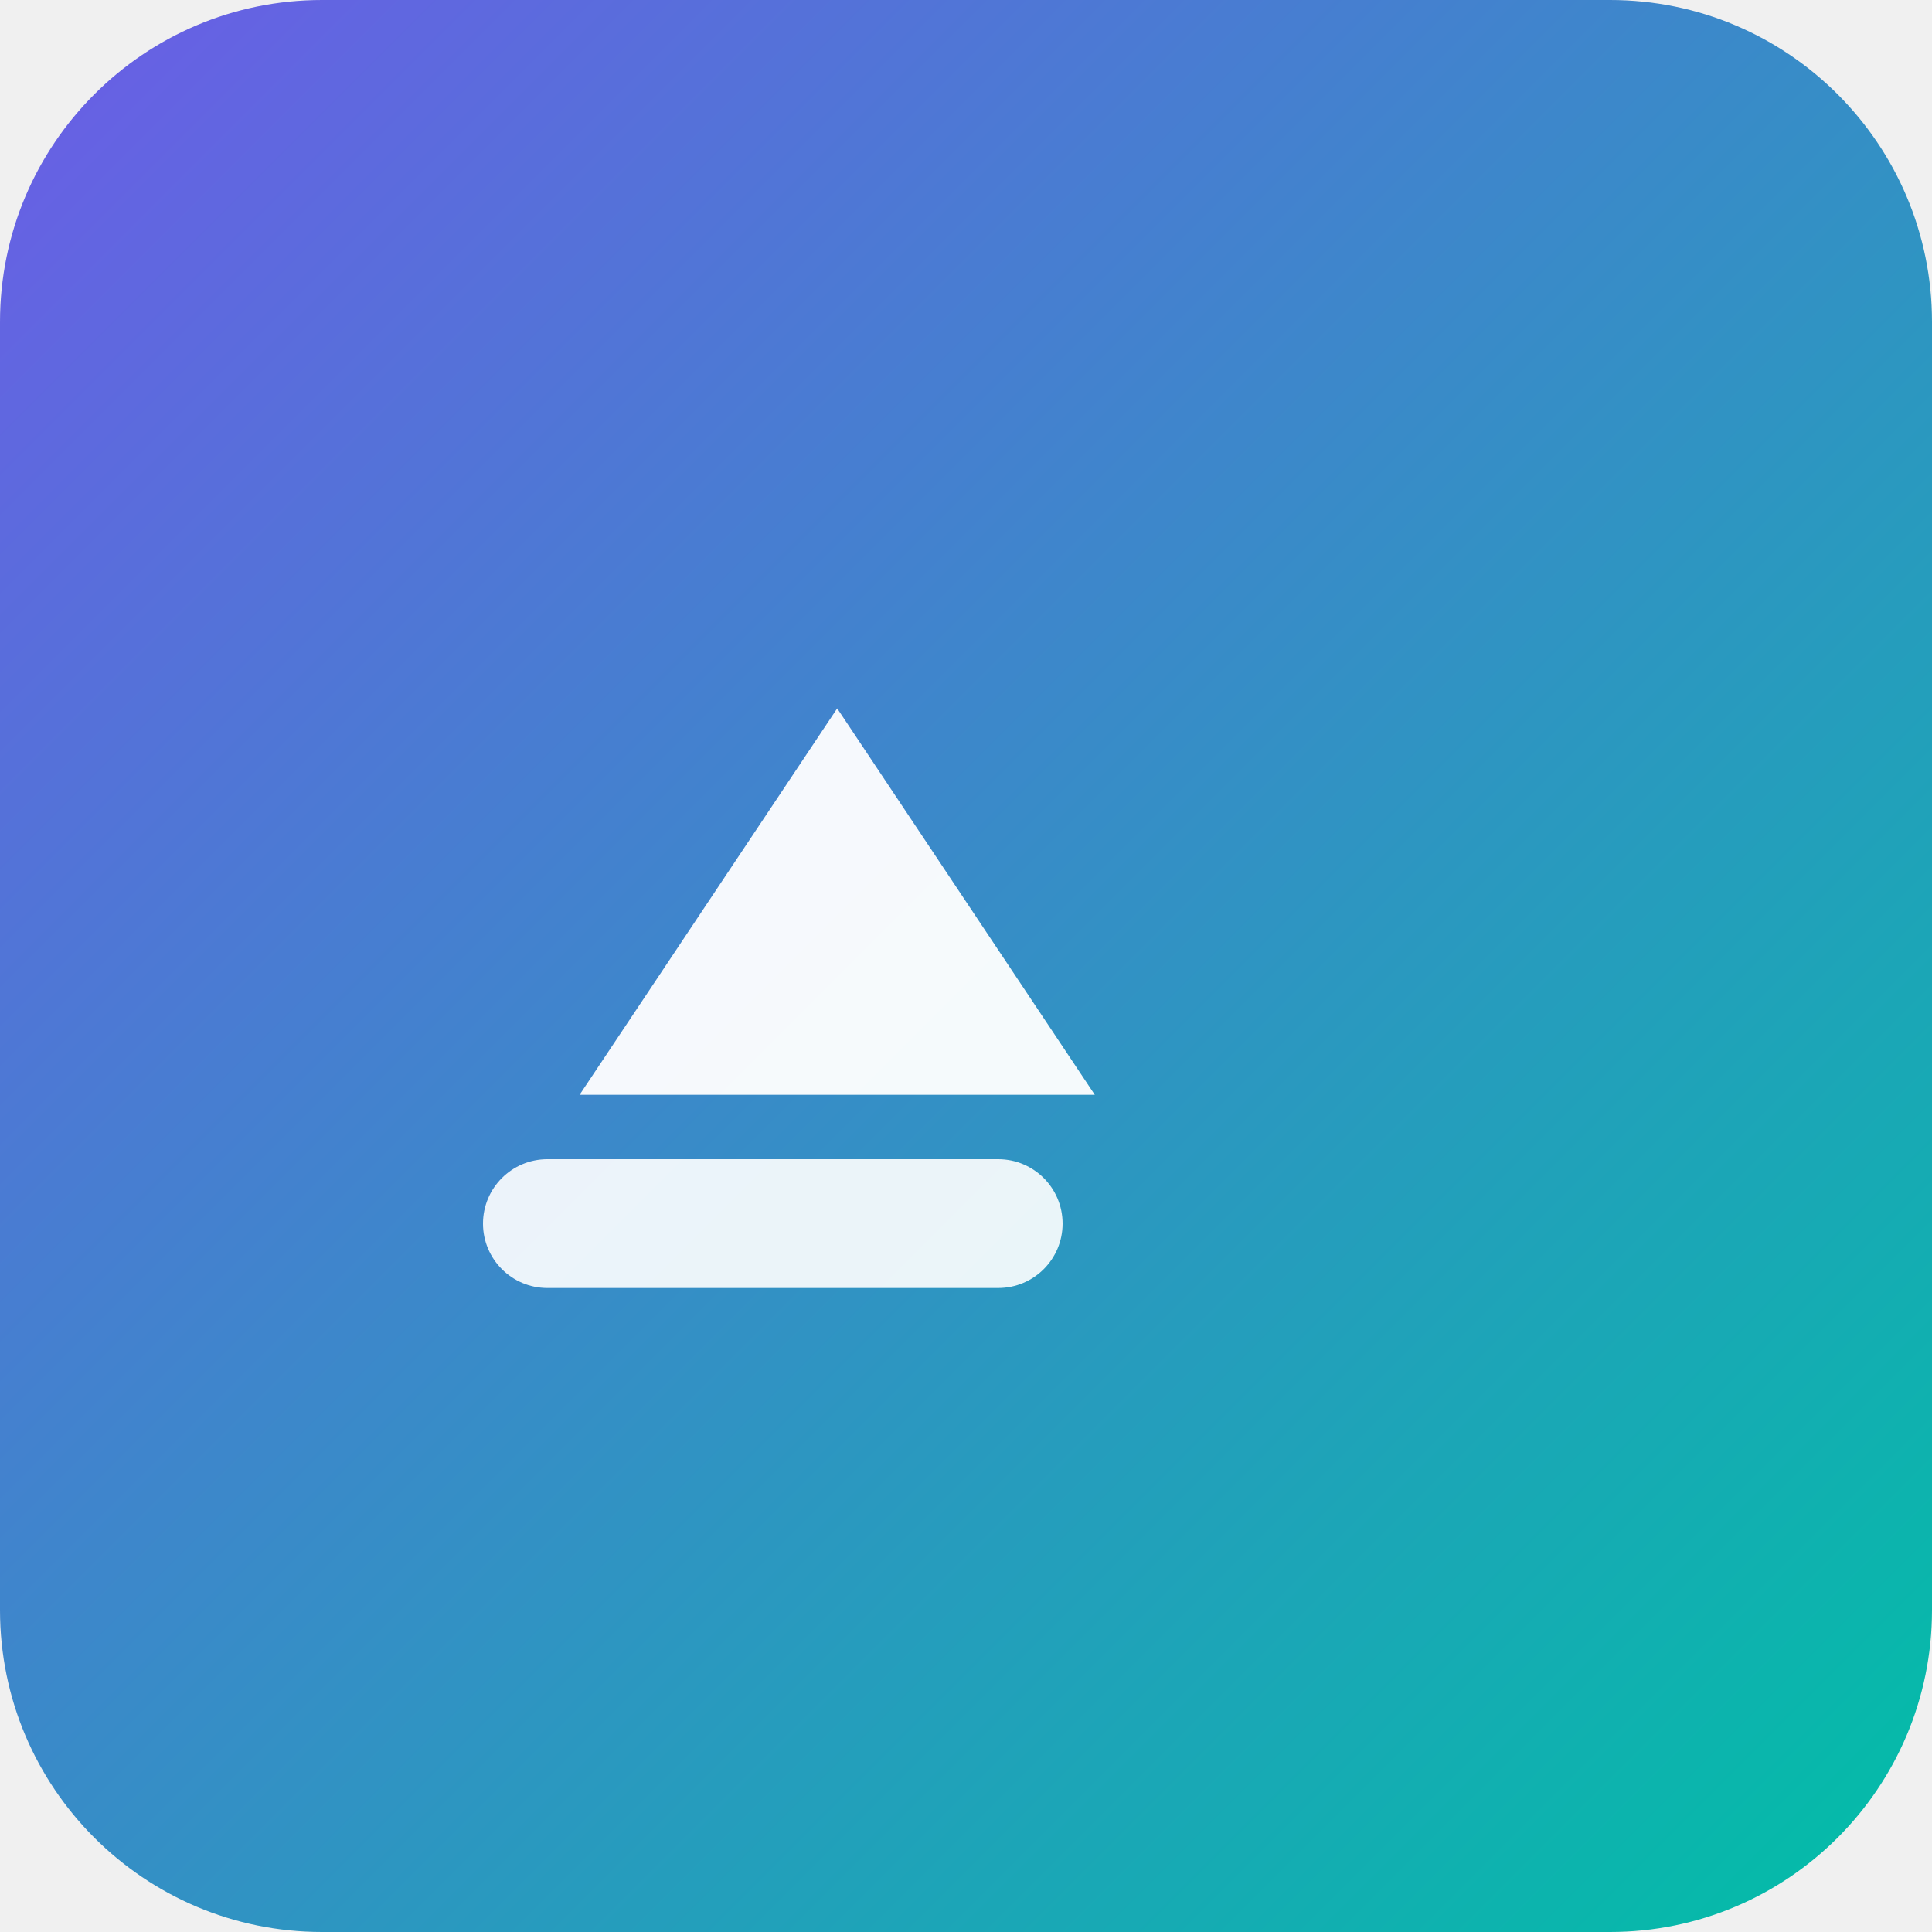
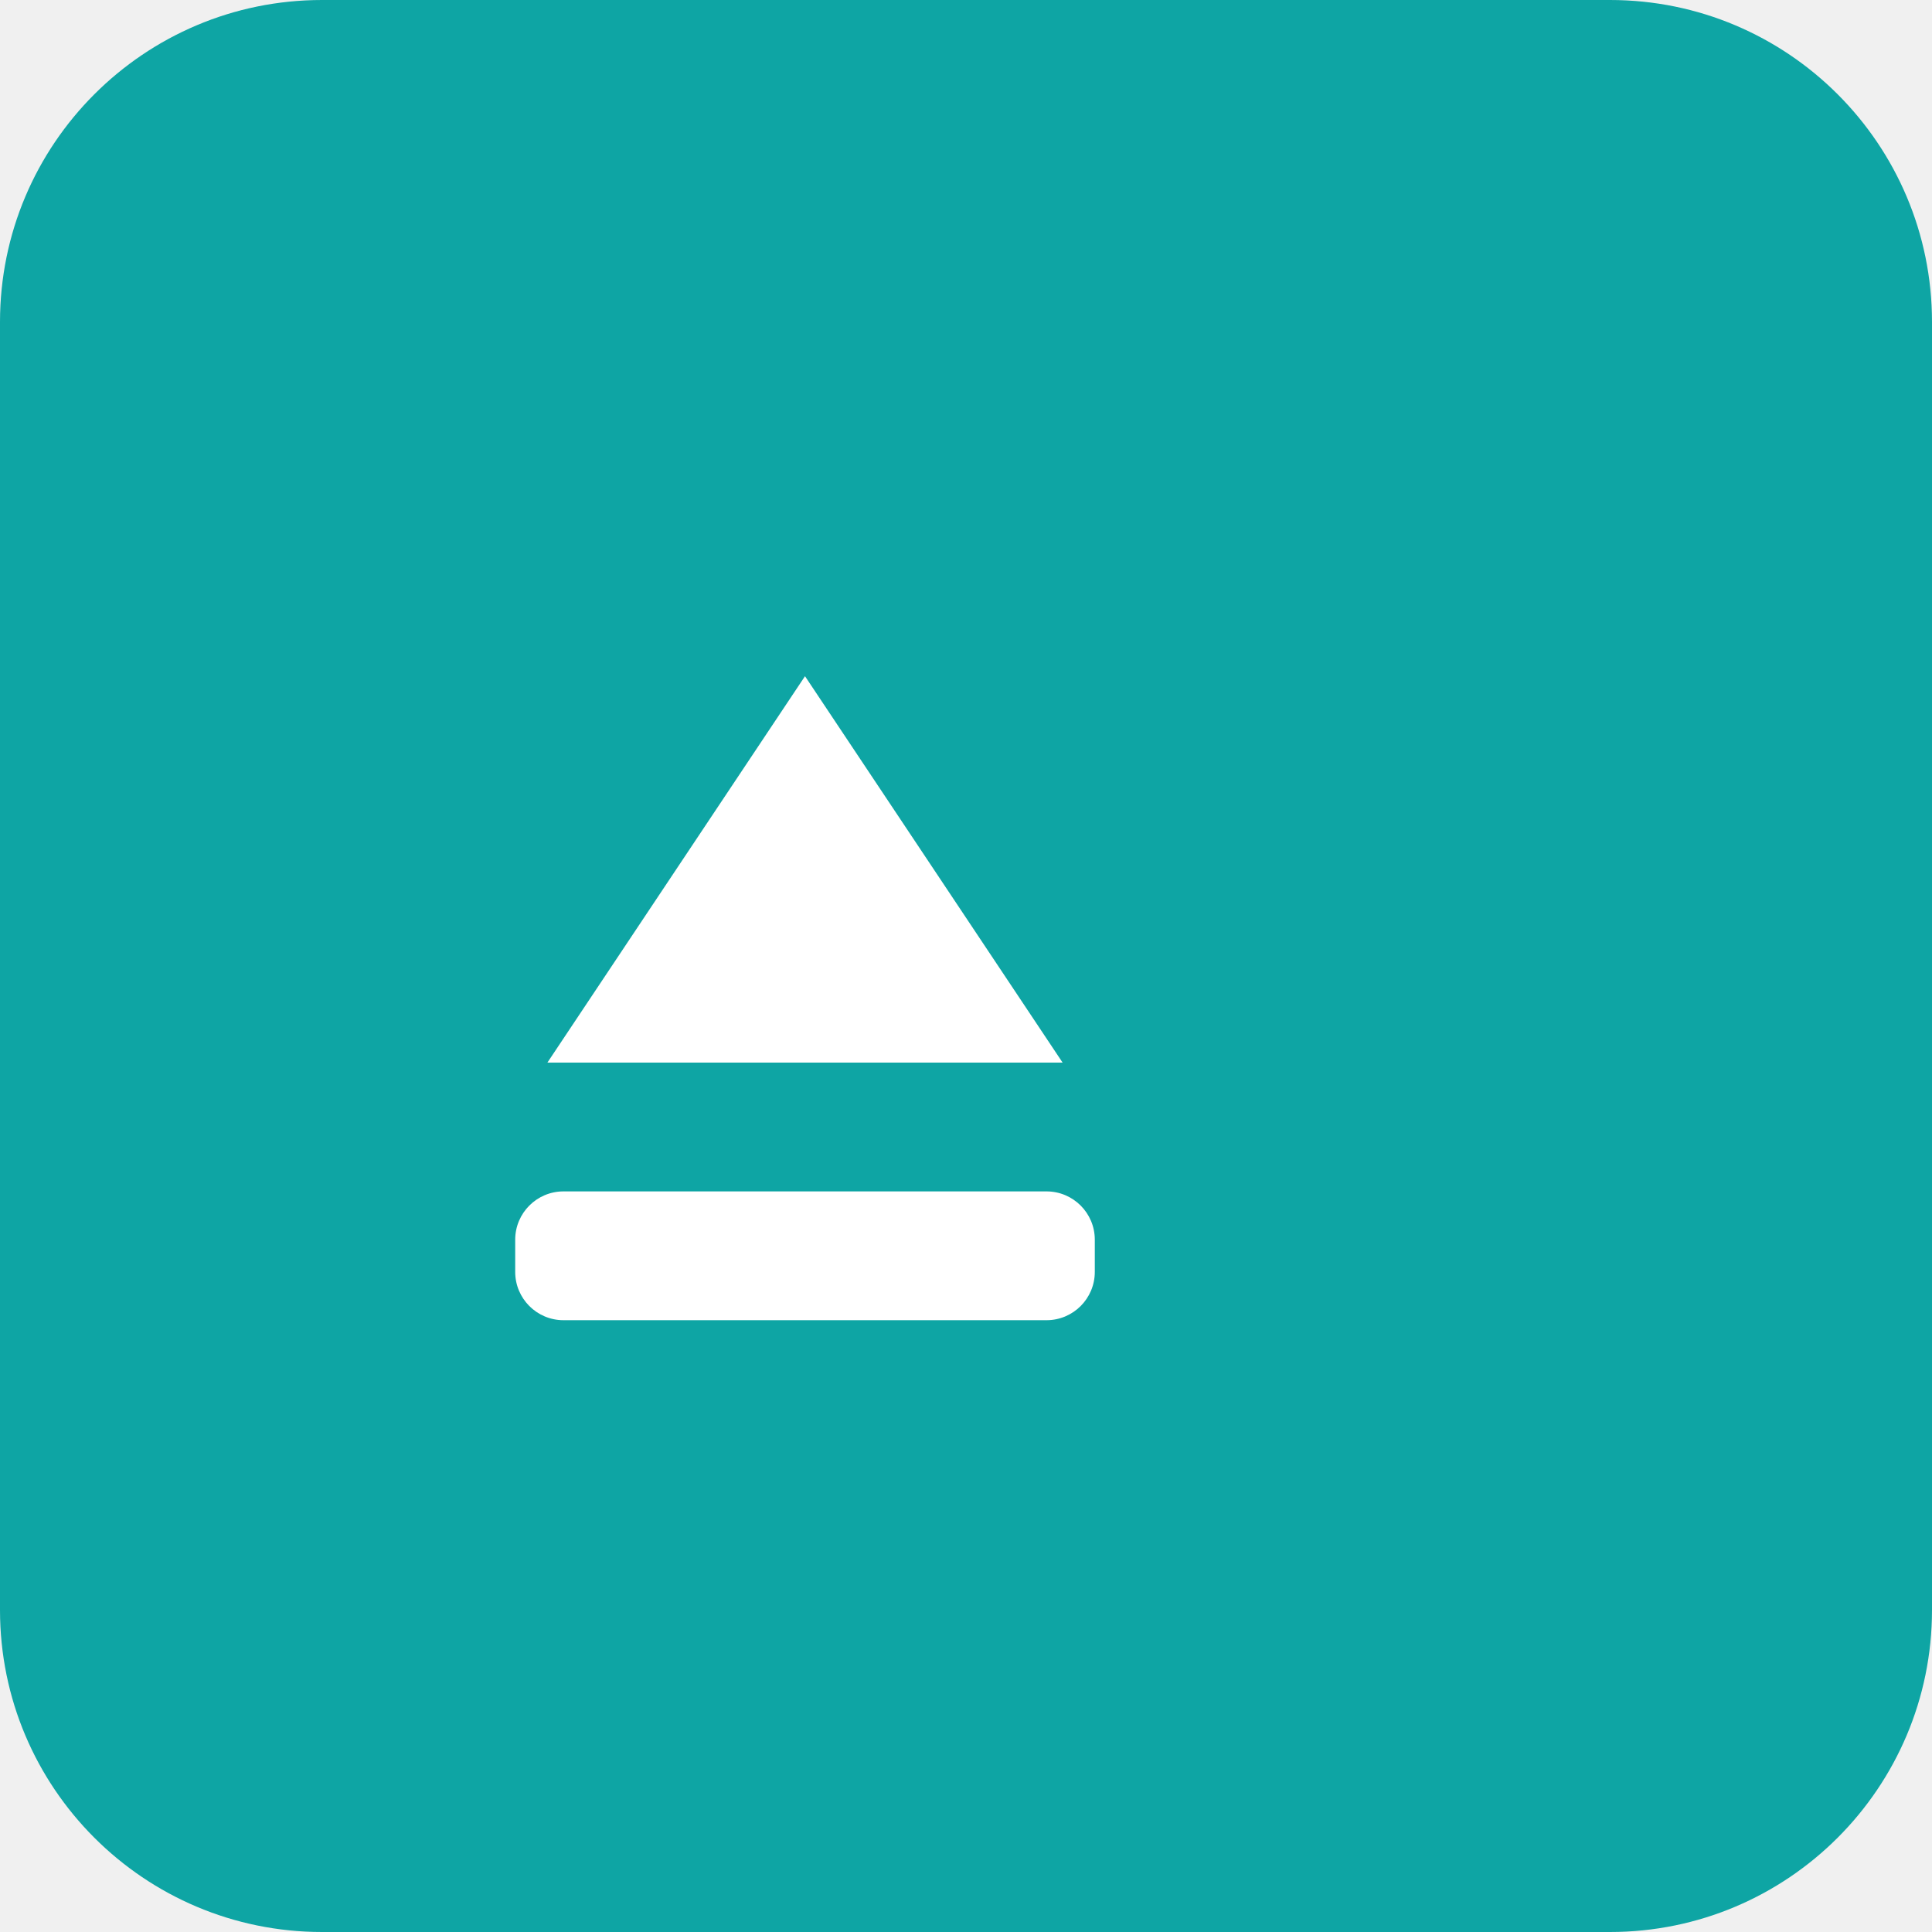
- <svg xmlns="http://www.w3.org/2000/svg" viewBox="0 0 120 120" width="120" height="120">
-   <defs>
-     <linearGradient id="a" x1="0" x2="1" y1="0" y2="1">
-       <stop offset="0" stop-color="#6C5CE7" />
-       <stop offset="1" stop-color="#00BFA6" />
-     </linearGradient>
-   </defs>
-   <rect width="120" height="120" rx="20" fill="url(#a)" />
+ <svg xmlns="http://www.w3.org/2000/svg" viewBox="0 0 120 120" width="120" height="120" role="img" aria-label="Telos Project Ltd logo">
+   <rect width="120" height="120" rx="20" fill="#0ea5a4" />
  <g transform="translate(28,28)" fill="#fff">
-     <path d="M8 40 L24 16 L40 40 Z" opacity="0.95" />
-     <rect x="2" y="44" width="36" height="8" rx="4" opacity="0.9" />
+     <path d="M6 38 L22 14 L38 38 Z" />
+     <rect x="4" y="46" width="36" height="8" rx="3" />
  </g>
</svg>
